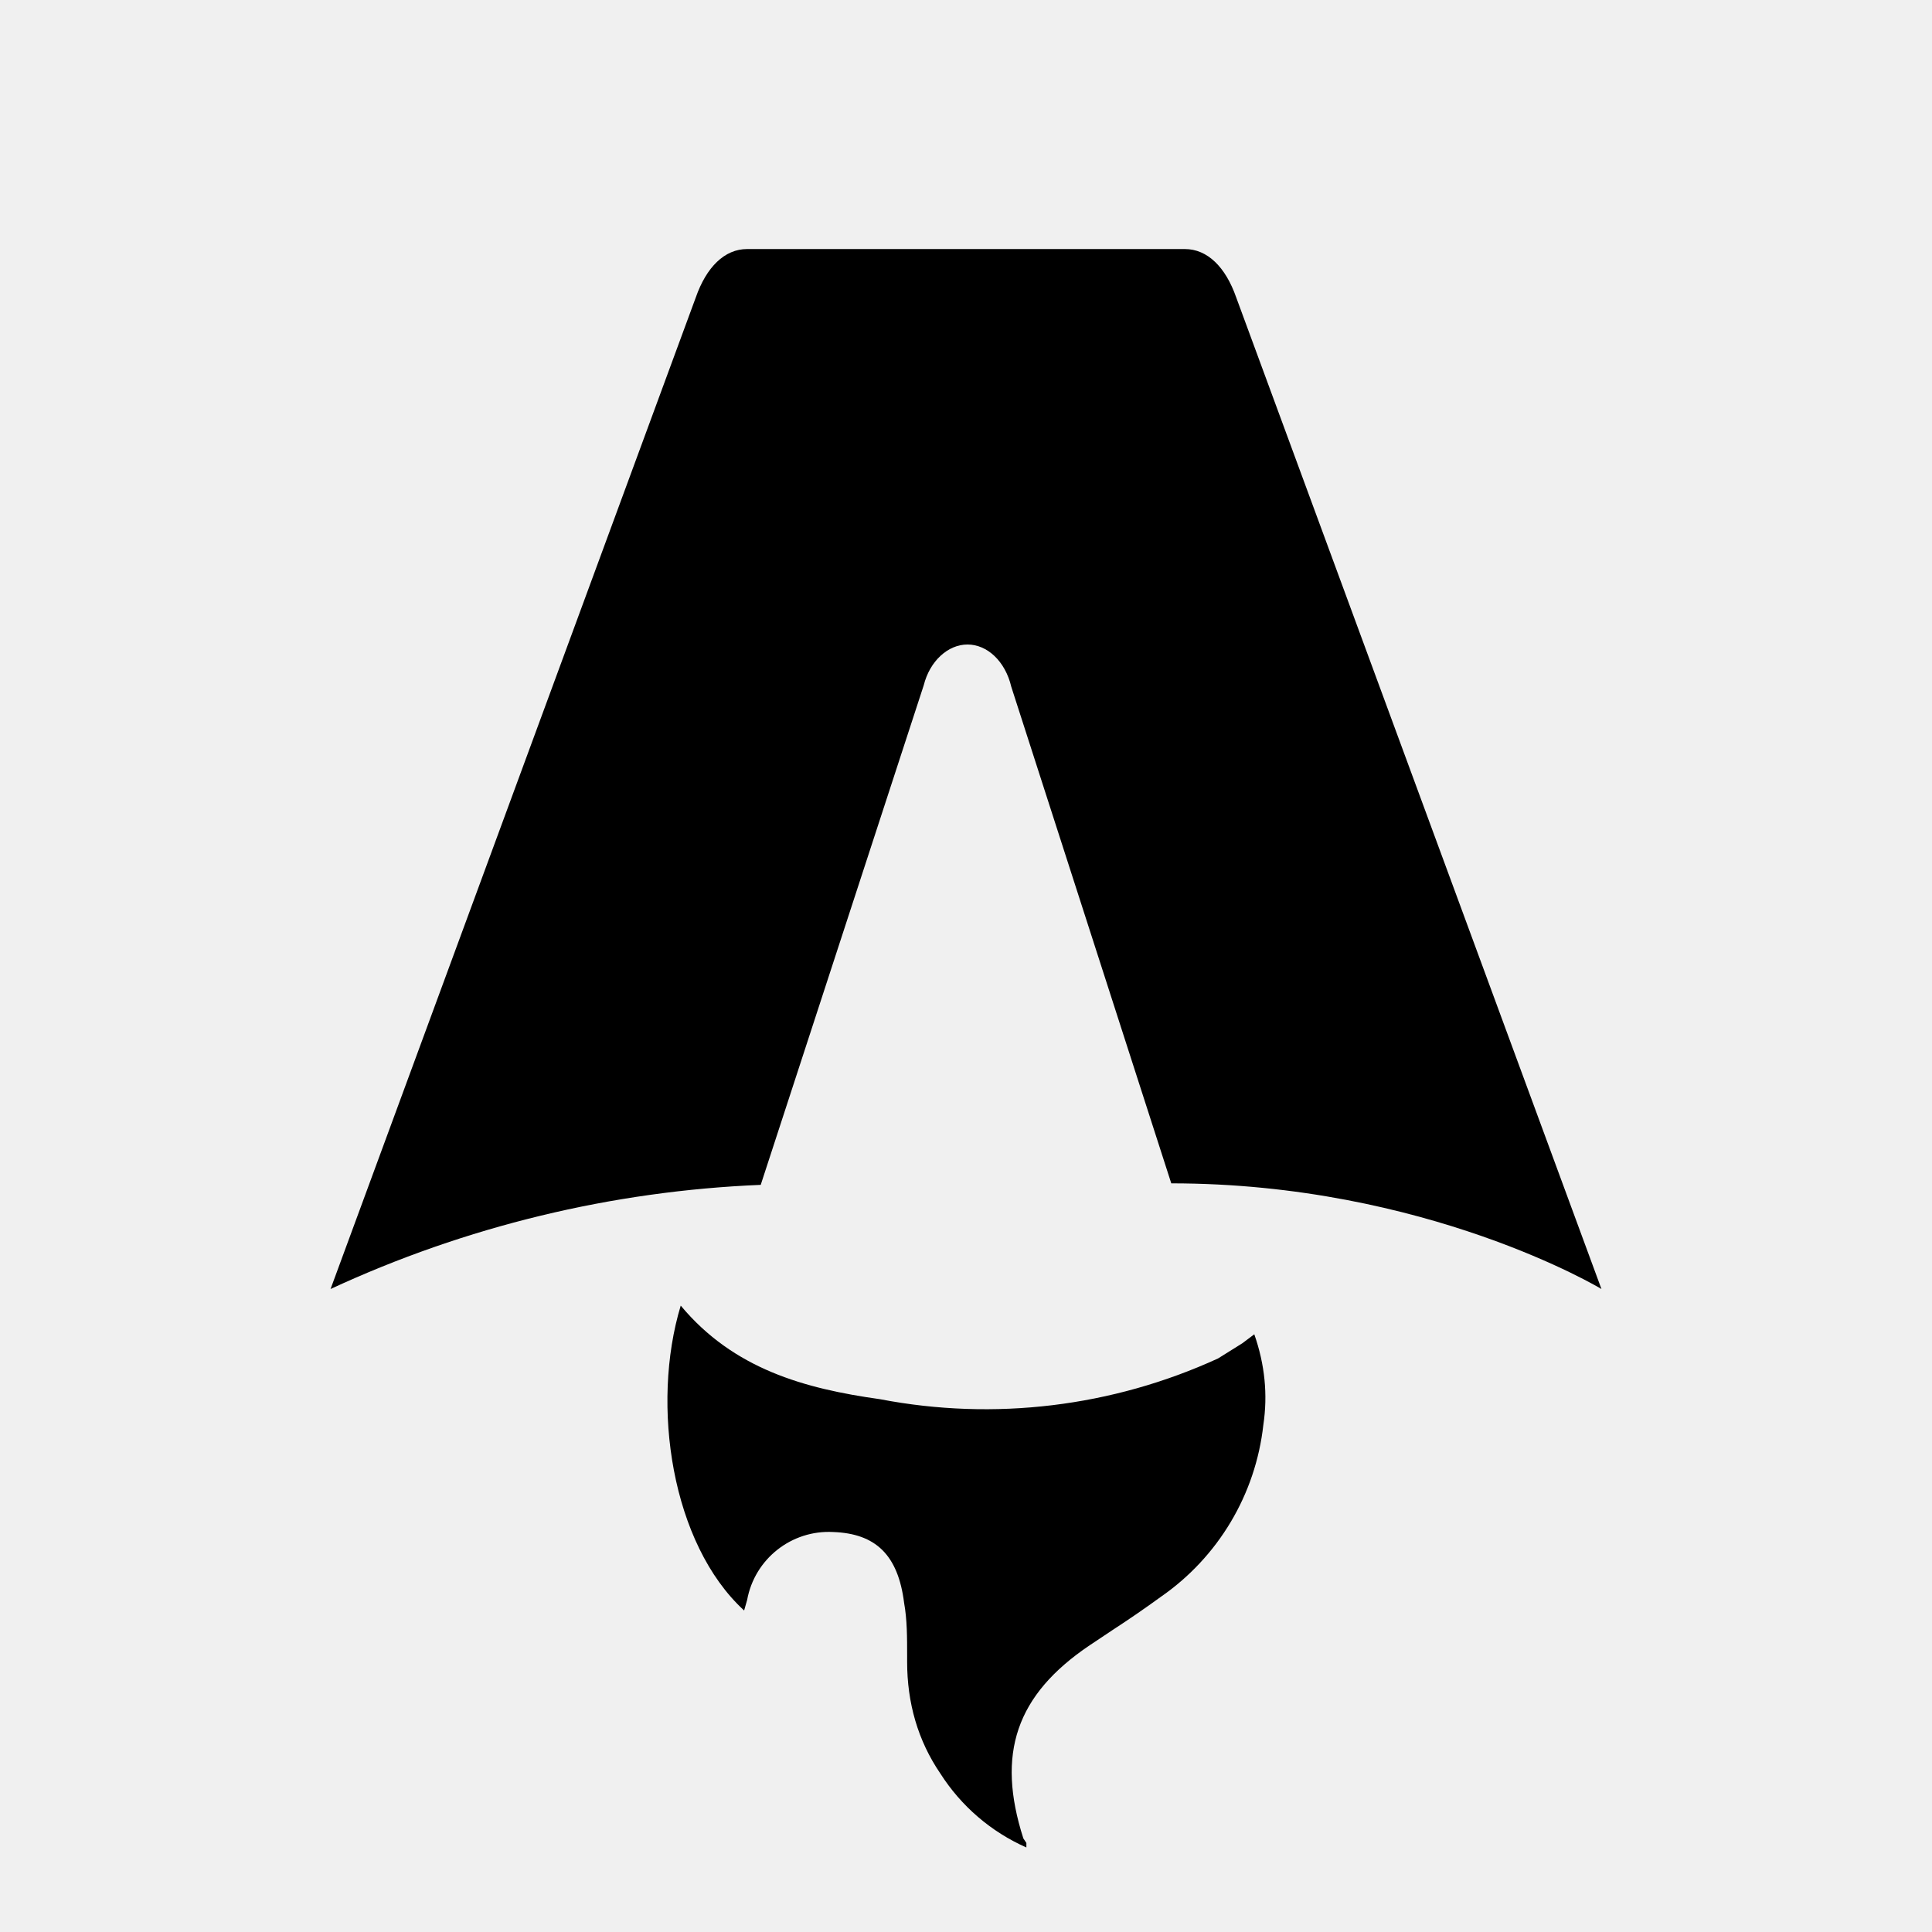
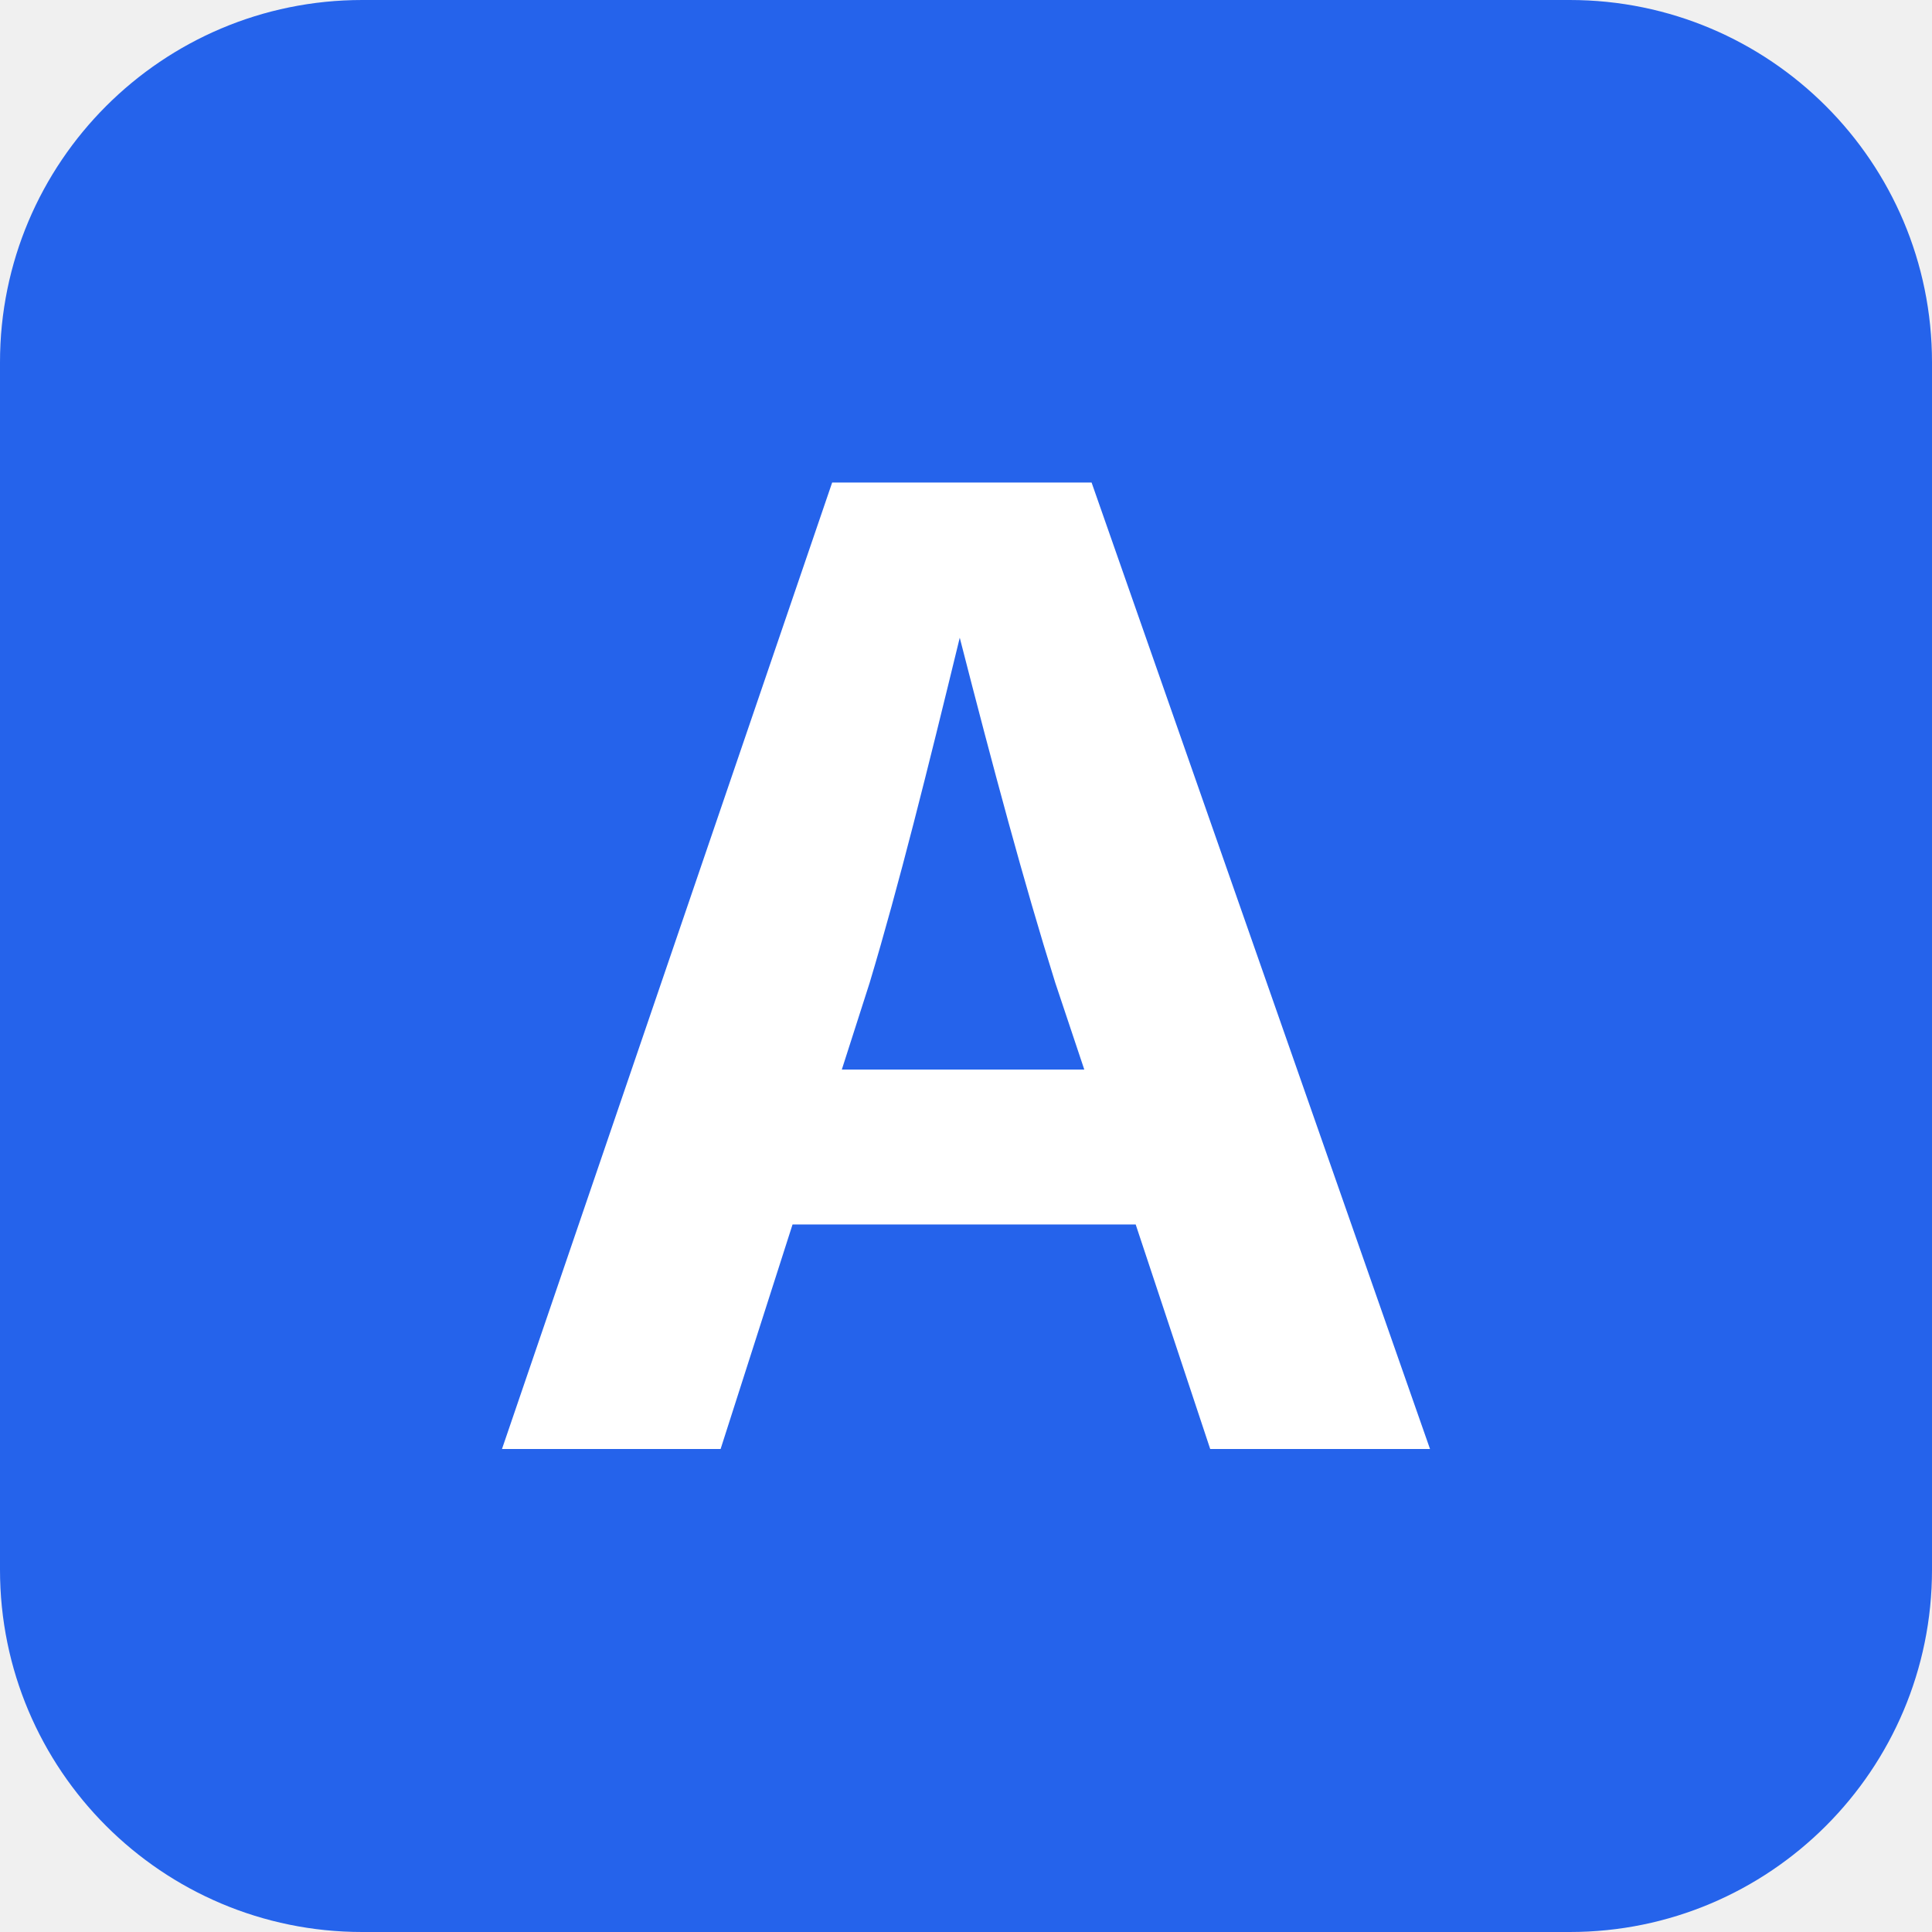
- <svg xmlns="http://www.w3.org/2000/svg" fill="none" viewBox="0 0 128 128">
-   <path d="M50.4 78.5a75.1 75.1 0 0 0-28.5 6.9l24.2-65.7c.7-2 1.9-3.2 3.4-3.2h29c1.5 0 2.7 1.2 3.4 3.2l24.2 65.7s-11.6-7-28.5-7L67 45.5c-.4-1.7-1.6-2.8-2.9-2.8-1.3 0-2.5 1.1-2.9 2.7L50.4 78.5Zm-1.1 28.2Zm-4.2-20.2c-2 6.6-.6 15.8 4.2 20.2a17.5 17.5 0 0 1 .2-.7 5.5 5.5 0 0 1 5.7-4.5c2.8.1 4.3 1.5 4.7 4.7.2 1.1.2 2.3.2 3.5v.4c0 2.7.7 5.2 2.2 7.4a13 13 0 0 0 5.7 4.9v-.3l-.2-.3c-1.8-5.6-.5-9.5 4.4-12.8l1.5-1a73 73 0 0 0 3.2-2.2 16 16 0 0 0 6.8-11.4c.3-2 .1-4-.6-6l-.8.6-1.6 1a37 37 0 0 1-22.4 2.7c-5-.7-9.7-2-13.2-6.2Z" />
-   <style>
-         path { fill: #000; }
-         @media (prefers-color-scheme: dark) {
-             path { fill: #FFF; }
-         }
-     </style>
+ <svg xmlns="http://www.w3.org/2000/svg" viewBox="0 0 128 128">
+   <rect width="128" height="128" rx="24" fill="#2563eb" />
+   <text x="64" y="96" text-anchor="middle" font-family="system-ui, -apple-system, sans-serif" font-weight="700" font-size="88" fill="#fff">A</text>
</svg>
